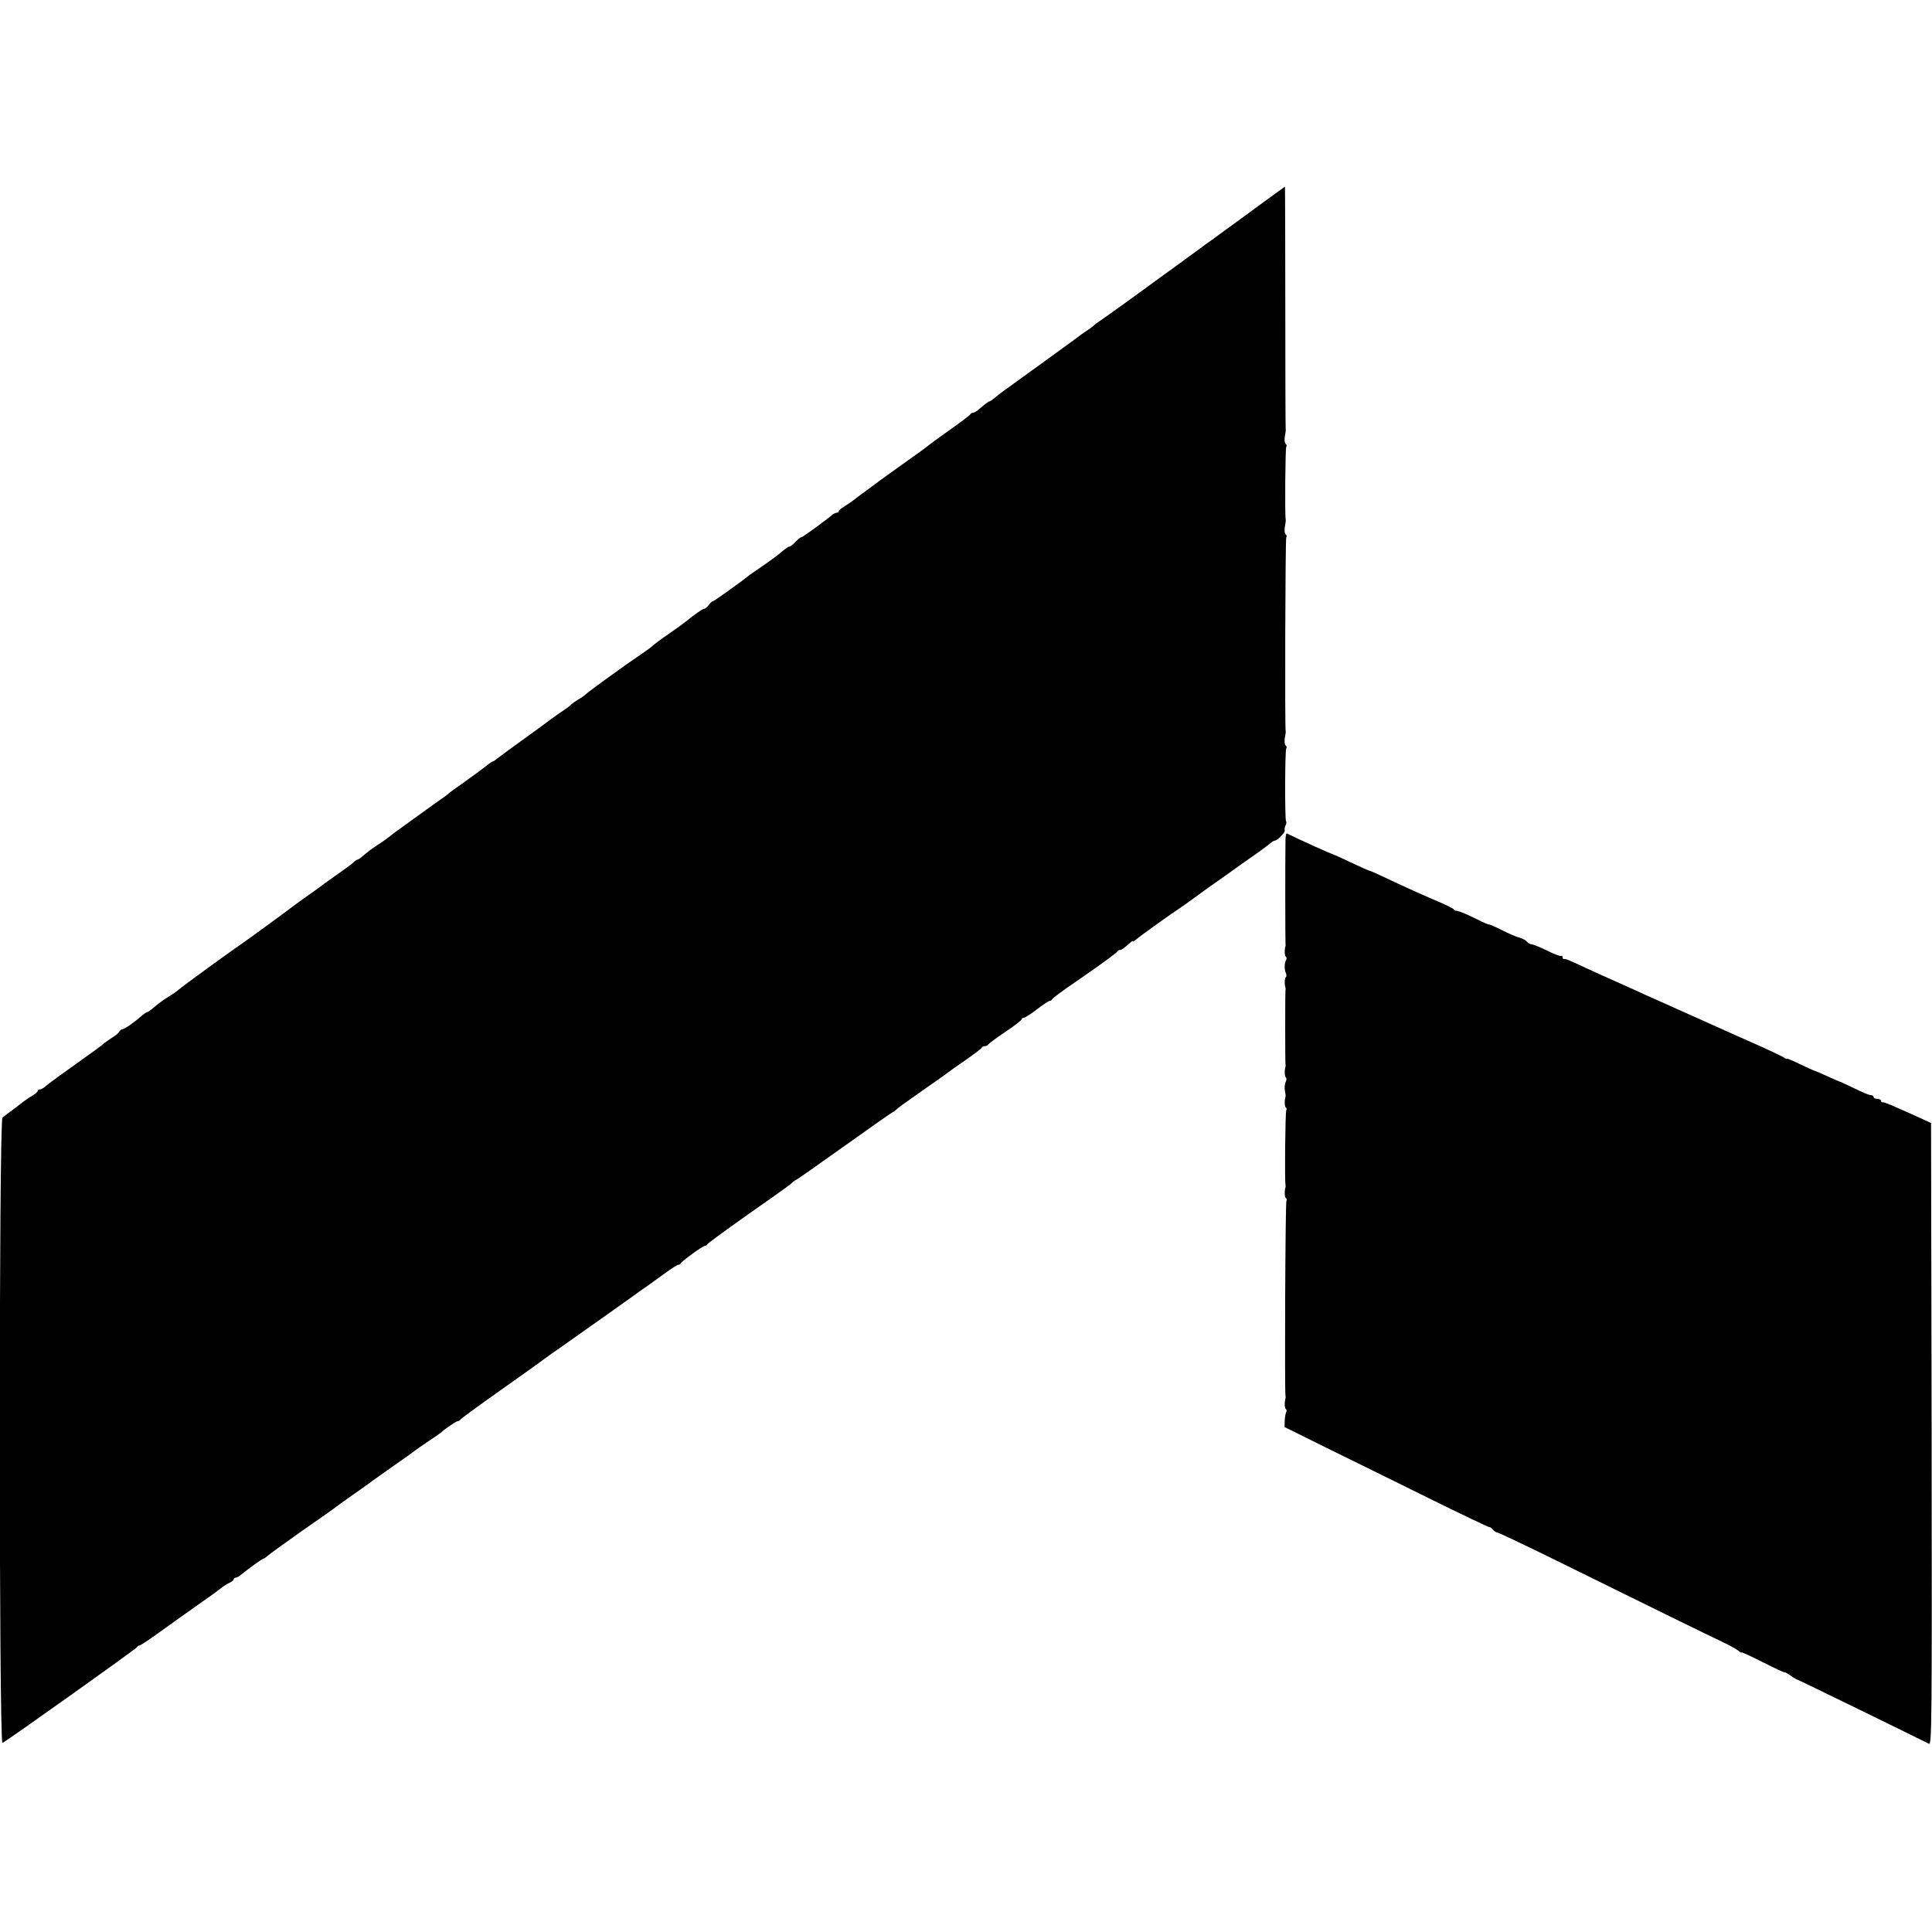
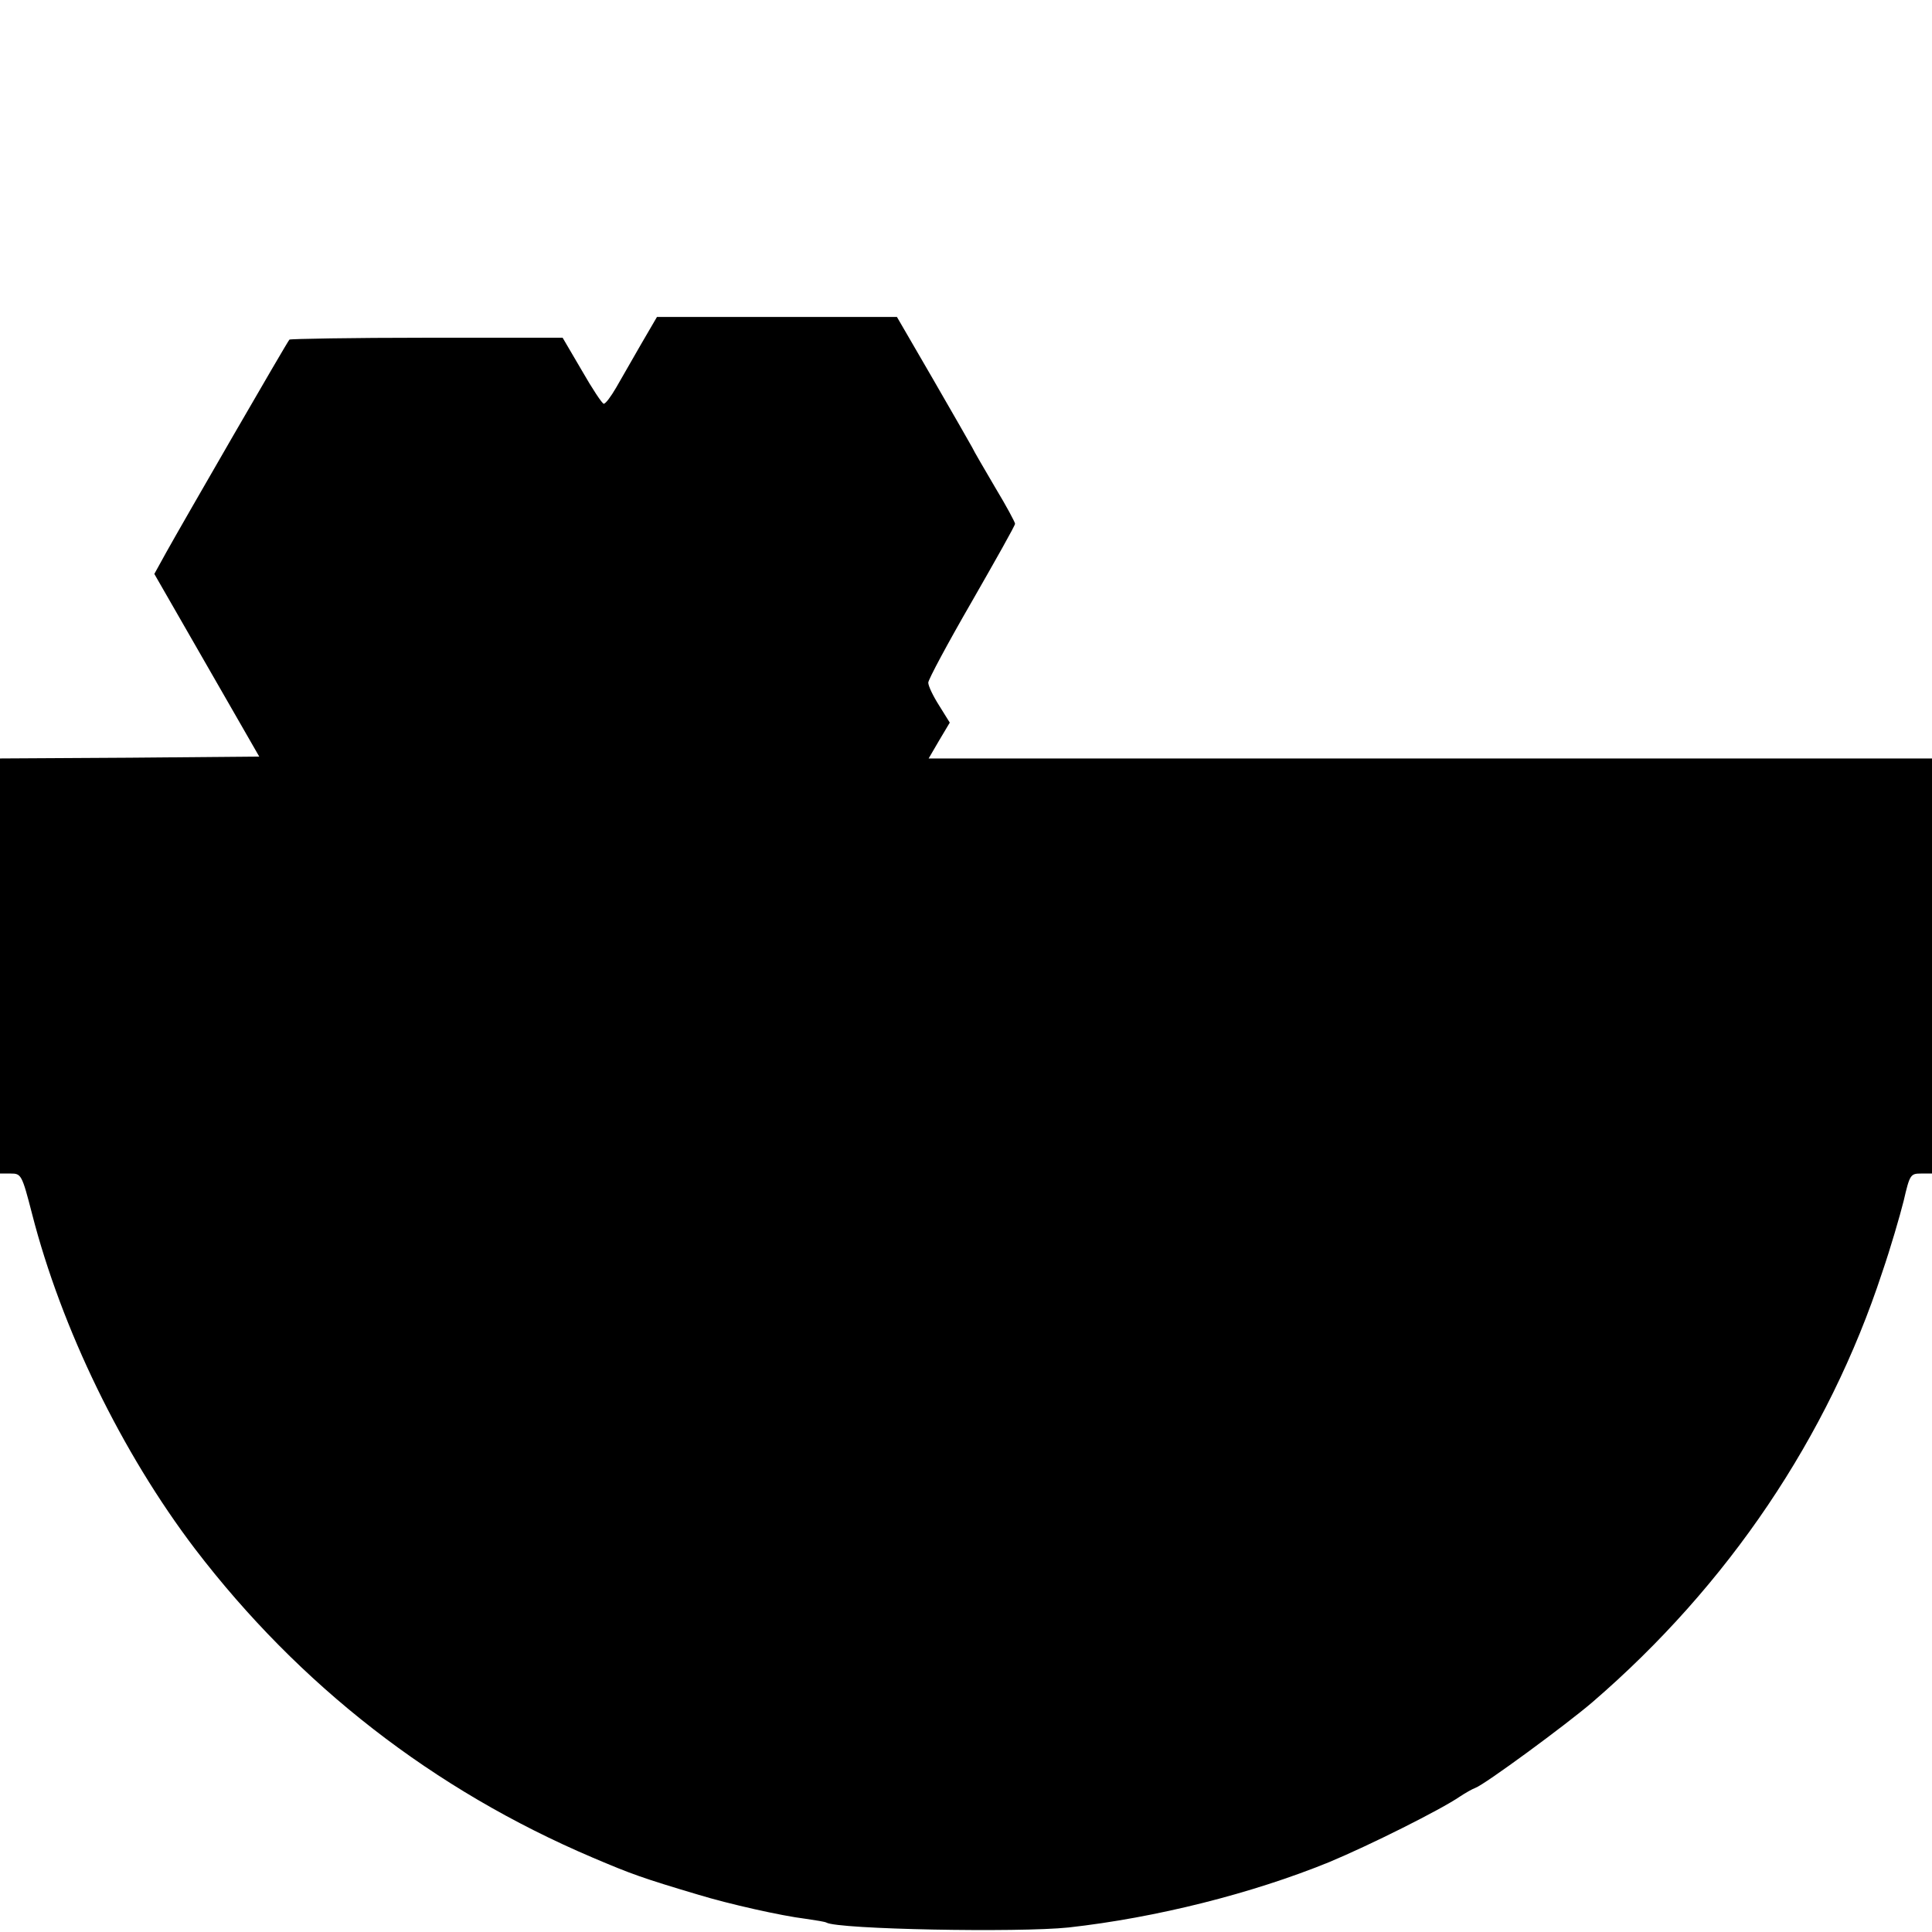
- <svg xmlns="http://www.w3.org/2000/svg" version="1.0" width="1025pt" height="1025pt" viewBox="0 0 1025 1025" preserveAspectRatio="xMidYMid meet">
-   <g transform="translate(0,1025) scale(0.1,-0.1)" fill="#000000" stroke="none">
-     <path d="M6685 9164 c-71 -53 -141 -103 -153 -112 -13 -9 -39 -28 -58 -42 -18 -14 -49 -36 -69 -50 -19 -14 -45 -33 -57 -42 -13 -9 -66 -48 -118 -86 -52 -38 -159 -115 -238 -173 -79 -57 -151 -108 -160 -114 -9 -5 -23 -16 -30 -23 -8 -7 -27 -21 -41 -30 -14 -9 -33 -22 -41 -29 -15 -12 -348 -253 -390 -283 -12 -8 -34 -25 -48 -37 -15 -13 -30 -23 -33 -23 -5 0 -22 -13 -66 -50 -7 -5 -16 -10 -22 -10 -5 0 -11 -4 -13 -8 -1 -4 -50 -41 -108 -82 -58 -41 -107 -77 -110 -80 -3 -4 -61 -46 -129 -94 -68 -49 -129 -92 -135 -97 -6 -5 -36 -27 -66 -49 -30 -22 -64 -47 -75 -56 -11 -8 -32 -23 -47 -32 -16 -9 -28 -20 -28 -24 0 -4 -5 -8 -10 -8 -6 0 -16 -5 -23 -10 -40 -34 -158 -120 -165 -120 -5 0 -19 -11 -32 -25 -13 -14 -27 -25 -32 -25 -7 0 -27 -15 -62 -45 -6 -5 -40 -30 -76 -55 -36 -24 -69 -48 -75 -52 -44 -36 -188 -138 -193 -138 -4 0 -14 -9 -22 -20 -8 -11 -19 -20 -25 -20 -8 0 -49 -29 -110 -78 -5 -4 -41 -30 -80 -57 -38 -26 -74 -53 -80 -59 -5 -6 -35 -28 -65 -48 -76 -51 -271 -192 -292 -211 -9 -9 -27 -21 -40 -28 -12 -7 -29 -19 -37 -26 -7 -8 -26 -22 -40 -31 -14 -9 -44 -30 -67 -47 -22 -16 -51 -38 -65 -48 -162 -117 -207 -150 -222 -162 -9 -8 -20 -15 -23 -15 -2 0 -10 -5 -17 -10 -7 -6 -37 -29 -67 -51 -30 -21 -59 -43 -65 -47 -5 -4 -26 -19 -45 -32 -19 -13 -40 -29 -46 -35 -6 -5 -22 -17 -34 -25 -12 -8 -54 -38 -94 -67 -39 -28 -86 -62 -104 -75 -18 -13 -43 -31 -55 -40 -12 -10 -26 -21 -32 -25 -5 -5 -30 -21 -55 -38 -25 -16 -56 -40 -70 -52 -14 -13 -28 -23 -32 -23 -3 0 -13 -6 -20 -13 -7 -7 -44 -35 -83 -62 -38 -27 -74 -53 -80 -57 -5 -5 -41 -31 -80 -58 -38 -27 -74 -53 -80 -58 -24 -19 -269 -198 -284 -207 -18 -11 -257 -184 -306 -222 -16 -13 -34 -27 -40 -31 -5 -4 -26 -17 -45 -29 -19 -12 -48 -34 -64 -48 -16 -14 -32 -25 -36 -25 -3 0 -15 -8 -26 -17 -36 -33 -93 -73 -103 -73 -5 0 -14 -6 -18 -13 -4 -8 -21 -22 -38 -32 -16 -11 -37 -25 -45 -32 -8 -8 -53 -41 -100 -74 -129 -92 -189 -135 -217 -159 -7 -5 -17 -10 -23 -10 -5 0 -10 -4 -10 -8 0 -4 -12 -15 -27 -24 -16 -9 -37 -24 -48 -32 -11 -9 -38 -29 -60 -46 -22 -16 -46 -34 -52 -40 -19 -16 -19 -3324 0 -3317 18 7 711 500 715 509 2 5 8 8 12 8 5 0 53 32 107 71 116 83 114 82 223 159 47 32 94 67 105 76 11 9 30 21 43 27 12 5 22 14 22 19 0 4 4 8 10 8 5 0 18 6 27 14 44 36 114 86 120 86 3 0 13 7 22 15 9 9 93 69 186 135 94 65 175 122 180 127 6 5 48 35 95 68 47 33 90 63 95 68 6 4 55 39 110 78 55 38 107 75 115 82 8 6 42 30 75 52 33 22 62 42 65 45 17 17 80 60 88 60 6 0 12 4 14 8 2 4 98 75 213 156 116 82 220 156 231 165 12 9 30 22 40 29 11 7 62 43 114 80 52 37 124 88 160 113 36 25 101 72 145 103 44 32 89 64 100 71 11 8 48 35 83 60 34 25 66 45 71 45 5 0 11 3 13 8 5 11 116 92 127 92 5 0 11 4 13 8 2 5 91 70 198 146 252 177 240 169 255 184 8 6 16 12 18 12 3 0 118 81 257 180 139 99 254 180 257 180 2 0 10 6 18 13 15 14 24 20 160 116 55 38 105 73 110 78 6 5 48 35 95 67 47 33 87 63 88 67 2 5 10 9 17 9 7 0 15 3 17 8 2 4 42 34 91 67 48 32 87 62 87 67 0 4 5 8 11 8 6 0 38 20 70 45 33 25 63 45 68 45 5 0 11 4 13 8 3 7 45 39 152 112 102 70 192 136 194 142 2 4 8 8 13 8 9 0 21 8 54 38 8 7 15 11 15 8 0 -3 8 1 18 10 14 13 183 135 246 176 10 7 40 29 67 48 26 19 57 42 69 50 12 8 60 42 106 75 46 33 106 76 134 95 28 19 63 45 78 57 15 13 30 23 34 23 15 0 58 44 54 55 -2 7 0 18 4 25 5 8 6 18 3 23 -7 11 -6 374 1 386 4 5 2 12 -2 15 -8 5 -9 29 -2 61 1 6 2 12 1 15 -5 17 -2 1020 3 1029 4 5 2 12 -2 15 -8 5 -9 29 -2 61 1 6 2 15 1 20 -5 28 -2 376 3 384 4 5 2 12 -2 15 -8 5 -9 29 -2 61 1 6 2 15 1 20 -1 6 -2 297 -2 648 0 350 -1 637 -2 637 -1 -1 -60 -44 -132 -96z" />
-     <path d="M6820 5793 c-2 -127 -1 -540 0 -548 1 -6 1 -12 0 -15 -6 -17 -5 -52 2 -56 4 -3 5 -10 2 -16 -10 -16 -11 -51 -2 -70 4 -9 4 -19 0 -22 -7 -4 -8 -40 -2 -56 1 -3 1 -9 0 -15 -2 -13 -2 -377 0 -390 1 -5 1 -12 0 -15 -6 -16 -5 -52 2 -56 4 -3 4 -13 0 -22 -8 -15 -8 -41 -2 -67 1 -5 1 -12 0 -15 -6 -17 -5 -52 2 -56 4 -3 6 -10 2 -15 -5 -9 -9 -370 -4 -394 1 -5 1 -12 0 -15 -6 -17 -5 -52 2 -56 4 -3 6 -10 3 -15 -6 -8 -10 -1011 -5 -1034 1 -5 1 -12 0 -15 -6 -17 -5 -52 2 -56 4 -3 6 -10 2 -15 -3 -6 -7 -26 -8 -45 l-1 -35 220 -109 c121 -59 364 -179 540 -266 176 -87 323 -157 327 -156 3 1 12 -5 18 -13 7 -8 17 -15 22 -15 6 0 107 -48 227 -106 596 -294 911 -448 971 -476 36 -17 73 -38 83 -46 9 -8 17 -12 17 -9 0 3 52 -21 115 -53 63 -32 115 -56 115 -53 0 2 13 -5 29 -16 16 -12 31 -21 34 -21 5 0 647 -314 700 -341 16 -9 17 71 15 1642 l-3 1651 -85 39 c-125 56 -164 73 -172 71 -5 -1 -8 2 -8 8 0 5 -9 10 -20 10 -11 0 -20 5 -20 10 0 6 -7 10 -15 10 -9 0 -47 16 -85 35 -39 19 -73 34 -75 35 -3 0 -34 14 -70 30 -36 17 -68 30 -70 30 -2 0 -36 15 -75 34 -38 19 -70 32 -70 29 0 -3 -6 -1 -12 4 -7 6 -56 29 -108 53 -52 23 -113 50 -135 60 -22 10 -125 56 -230 103 -104 47 -219 98 -255 114 -36 17 -103 47 -150 68 -47 21 -119 53 -160 72 -100 47 -124 57 -132 55 -5 -1 -8 3 -8 10 0 6 -3 9 -6 6 -3 -3 -37 9 -75 28 -38 19 -76 34 -83 34 -7 0 -19 6 -25 14 -7 8 -23 17 -38 21 -14 3 -57 21 -94 40 -38 19 -69 32 -69 30 0 -2 -27 9 -60 26 -64 32 -100 46 -114 47 -5 0 -12 4 -15 9 -3 4 -42 24 -86 42 -98 42 -188 83 -281 127 -39 19 -74 34 -77 34 -4 0 -49 20 -101 45 -53 25 -98 45 -100 45 -5 0 -163 71 -238 108 -5 2 -8 -14 -8 -35z" />
+ <svg xmlns="http://www.w3.org/2000/svg" version="1.0" width="512pt" height="512pt" viewBox="0 0 512 512" preserveAspectRatio="xMidYMid meet">
+   <g transform="translate(0,512) scale(0.1,-0.1)" fill="#000000" stroke="none">
+     <path d="M1699 4208 c-23 -40 -53 -92 -66 -115 -14 -24 -28 -43 -33 -43 -4 0 -30 39 -58 88 l-51 87 -360 0 c-198 0 -362 -3 -364 -5 -6 -6 -282 -484 -326 -563 l-32 -58 139 -242 139 -242 -343 -3 -344 -2 0 -550 0 -550 28 0 c28 0 30 -2 57 -107 78 -304 238 -633 432 -888 276 -361 631 -638 1054 -818 101 -43 131 -54 279 -98 82 -25 220 -56 285 -64 28 -4 52 -8 55 -10 30 -18 508 -27 642 -13 233 26 486 90 690 173 108 45 296 139 347 174 15 10 33 20 41 23 25 9 240 167 310 227 359 309 625 703 768 1139 22 64 47 150 57 190 16 69 18 72 46 72 l29 0 0 550 0 550 -1330 0 -1329 0 28 48 28 47 -28 45 c-16 25 -29 52 -29 61 0 8 52 105 115 214 63 110 115 202 115 207 0 4 -23 47 -52 95 -28 48 -57 97 -62 108 -6 11 -53 93 -105 183 l-94 162 -318 0 -318 0 -42 -72z" />
  </g>
</svg>
